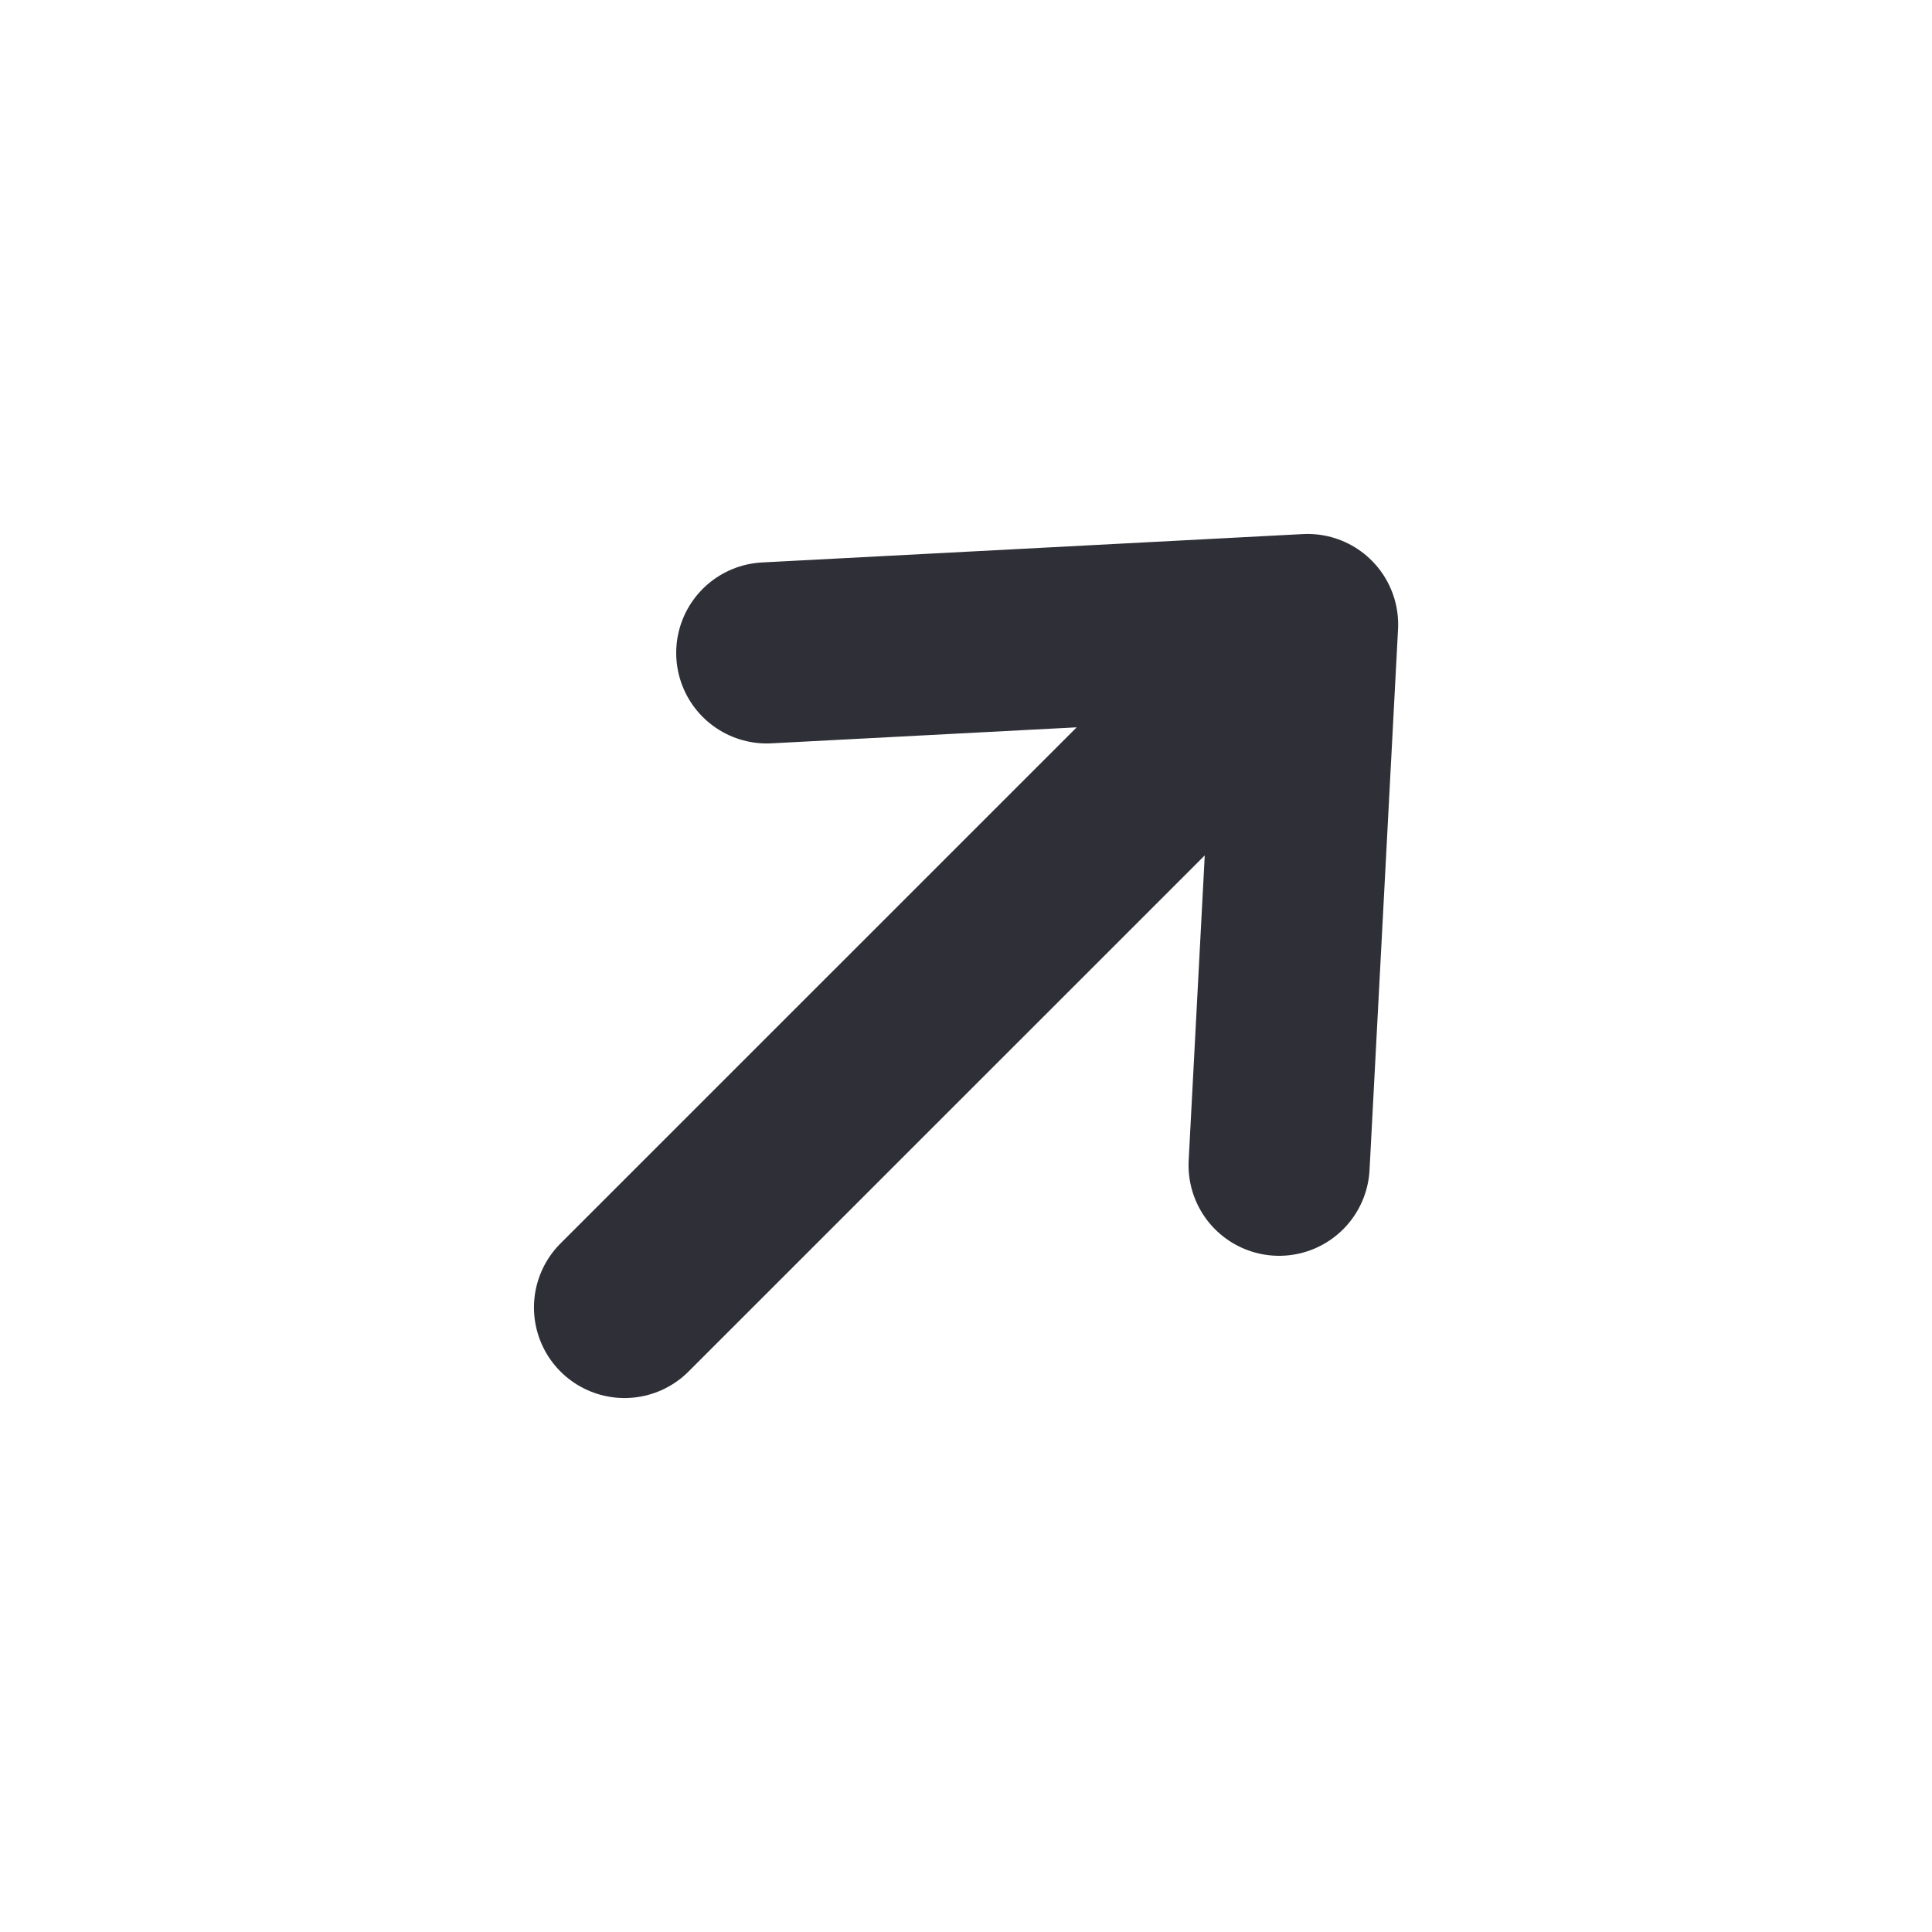
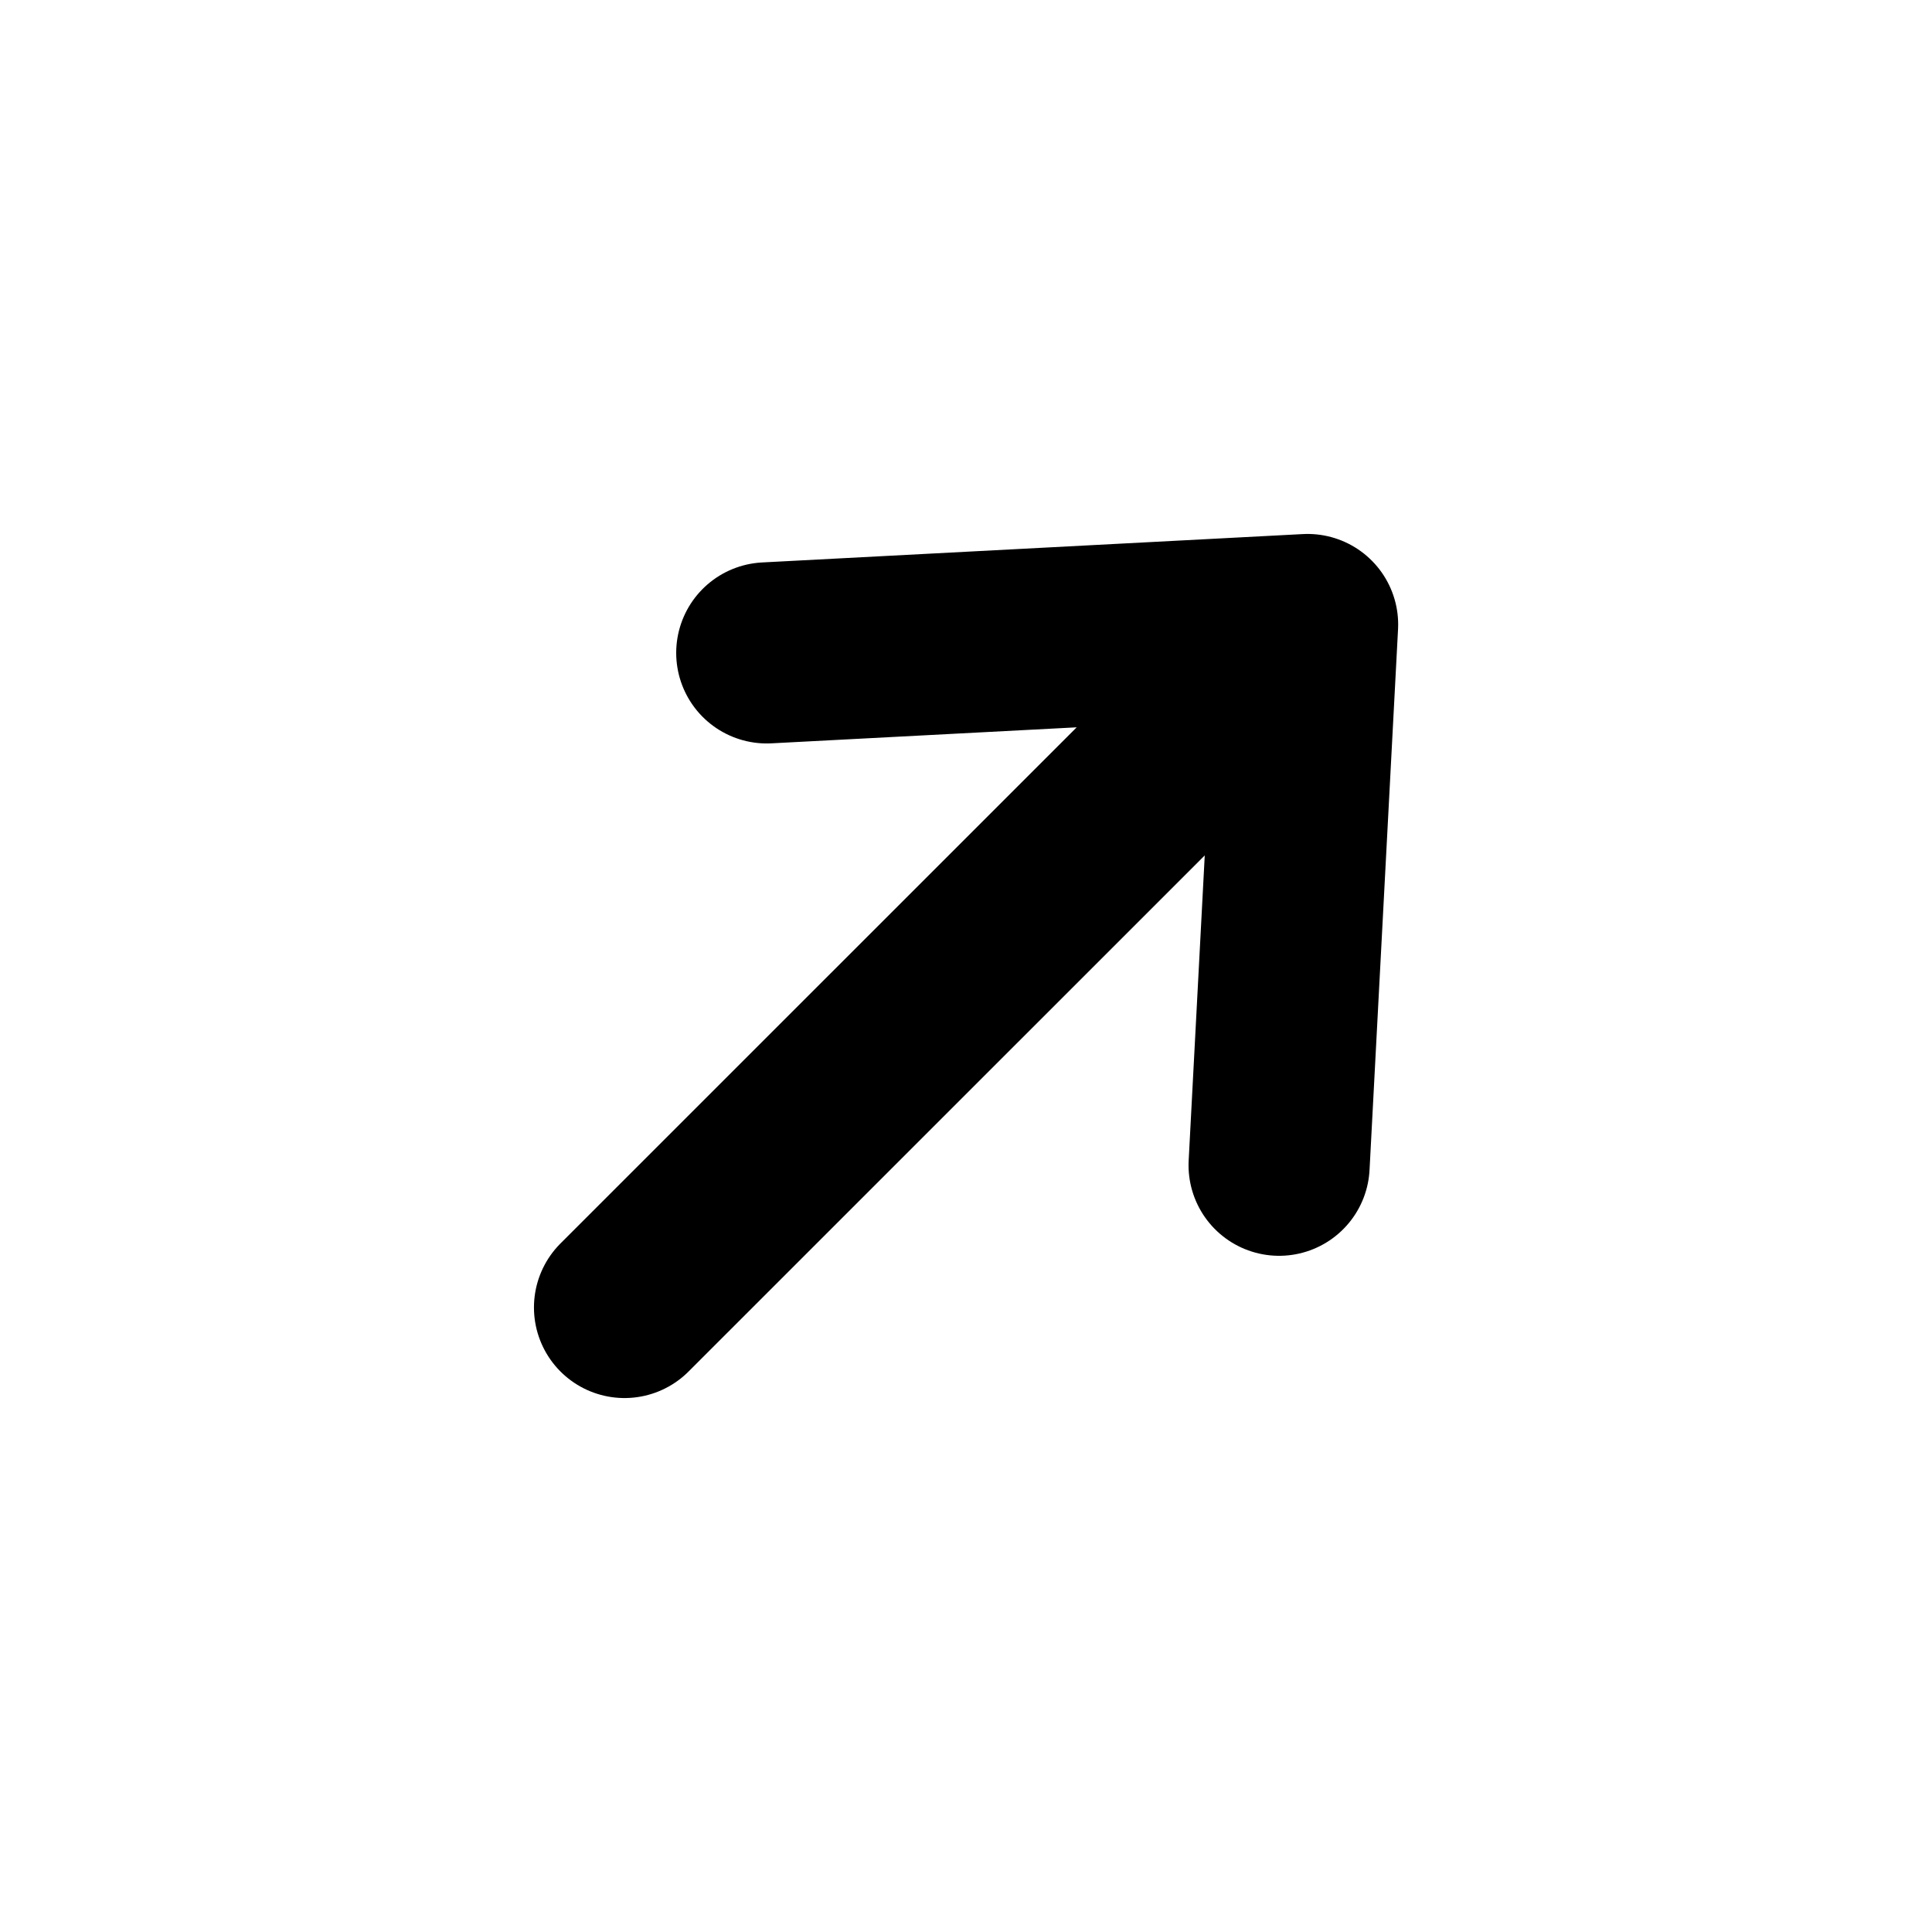
<svg xmlns="http://www.w3.org/2000/svg" width="16" height="16" viewBox="0 0 16 16" fill="none">
-   <path d="M6.35 5.407L10.829 5.172M10.829 5.172L10.593 9.65M10.829 5.172L5.172 10.828" stroke="#2F3037" stroke-width="1.5" stroke-linecap="round" stroke-linejoin="round" />
+   <path d="M6.35 5.407L10.829 5.172M10.829 5.172L10.593 9.65M10.829 5.172L5.172 10.828" stroke="currentColor" stroke-width="1.5" stroke-linecap="round" stroke-linejoin="round" />
</svg>
